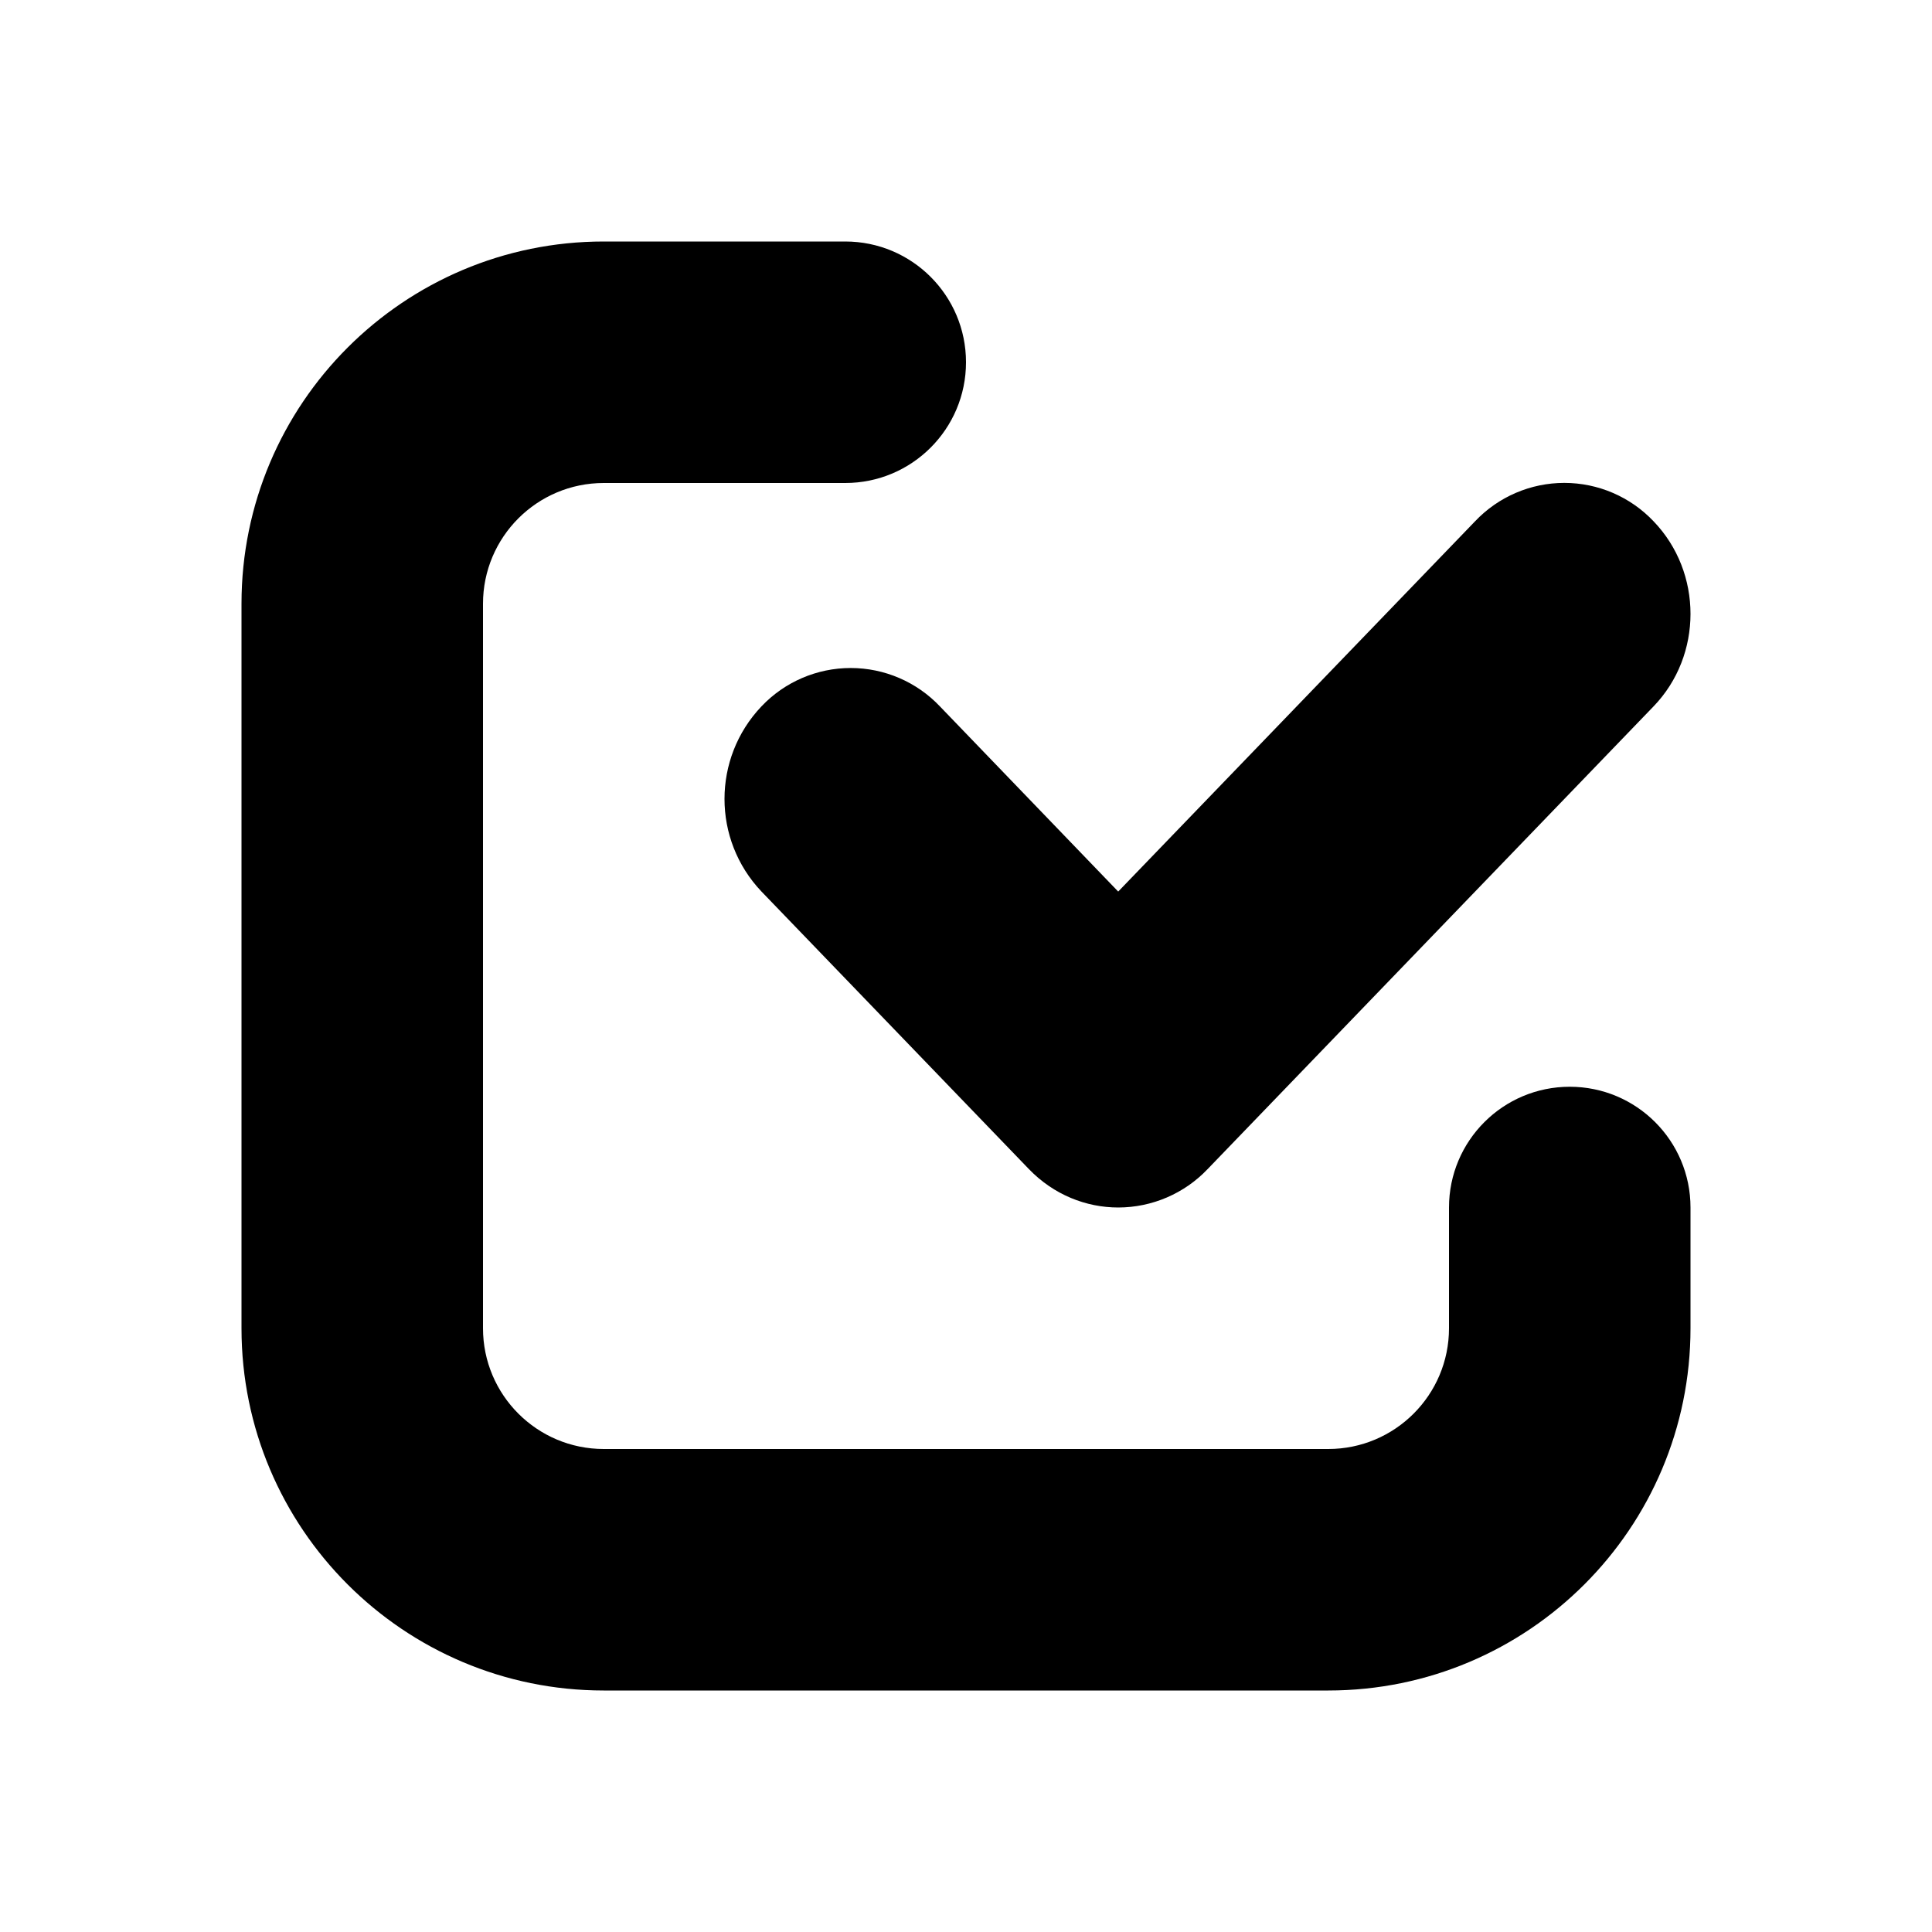
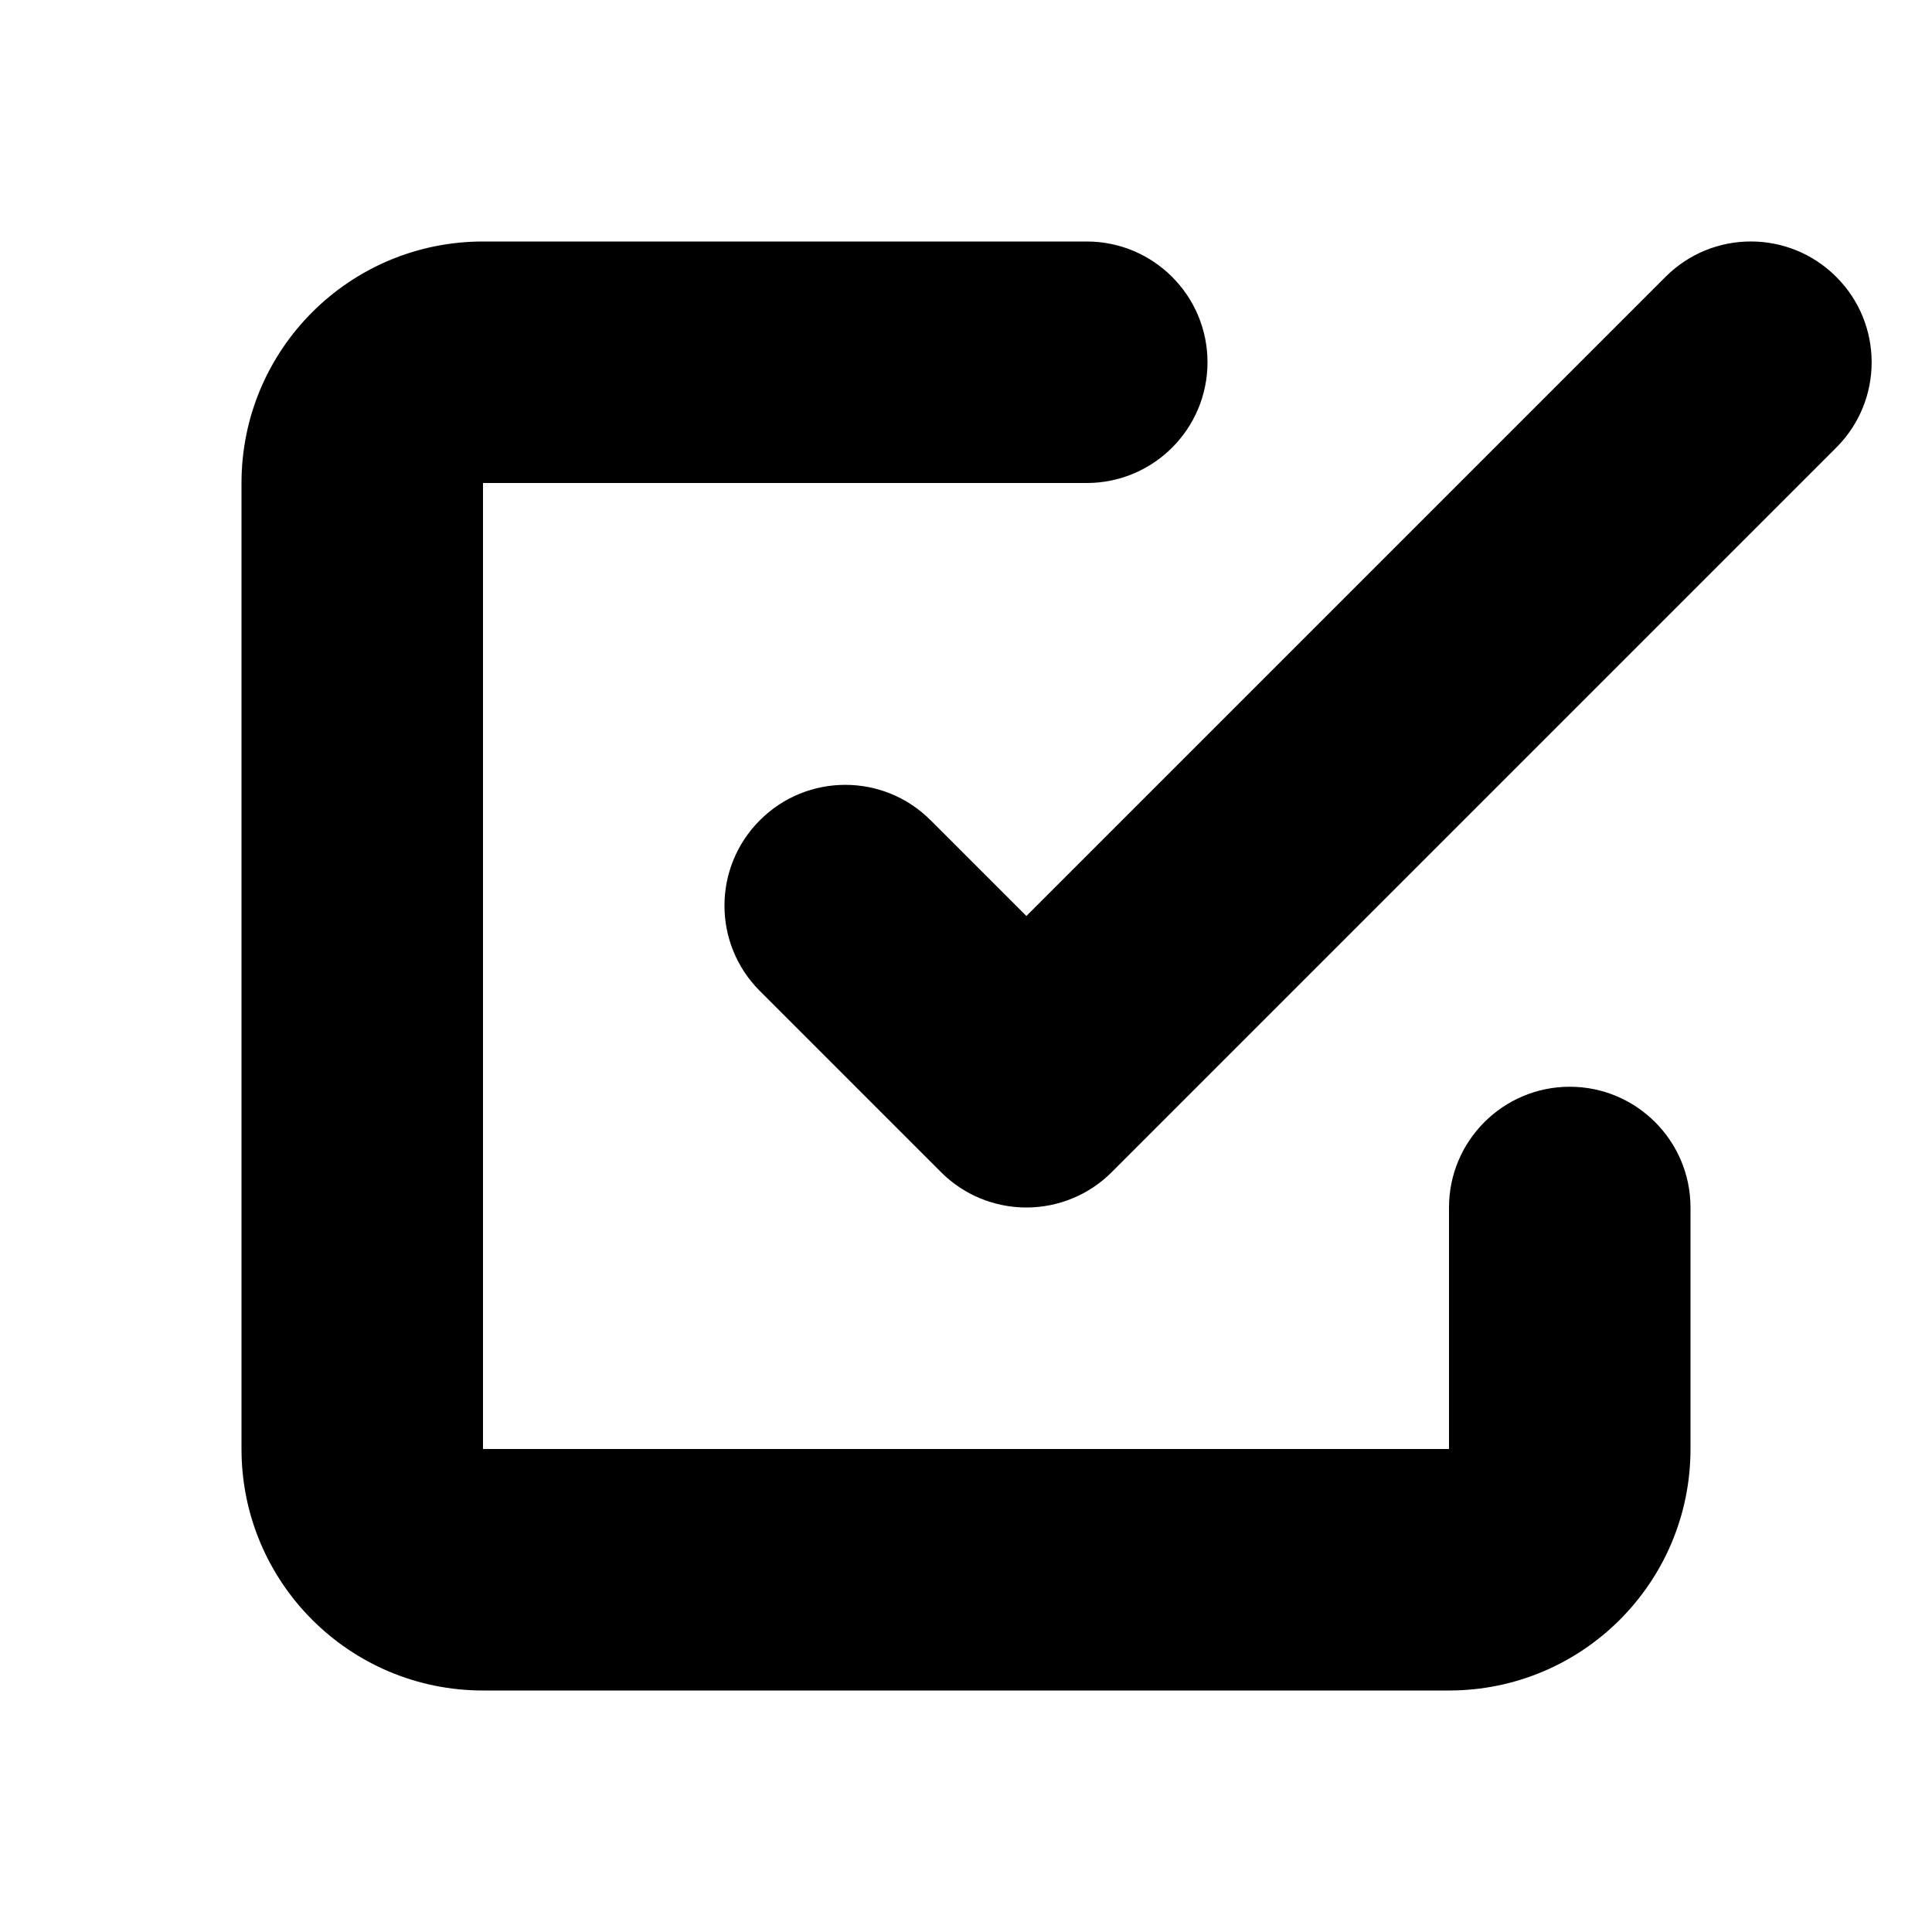
<svg xmlns="http://www.w3.org/2000/svg" width="16" height="16" viewBox="0 0 16 16">
-   <path d="M9.261 7.383l2.955-3.066a1.018 1.018 0 0 1 1.478 0c.408.424.408 1.11 0 1.533L10 9.683a1.023 1.023 0 0 1-.739.317c-.267 0-.535-.106-.739-.317l-2.216-2.3a1.113 1.113 0 0 1 0-1.533 1.018 1.018 0 0 1 1.478 0L9.26 7.383zM12 10a1 1 0 0 1 2 0v1a3 3 0 0 1-3 3H5a3 3 0 0 1-3-3V5a3 3 0 0 1 3-3h2a1 1 0 1 1 0 2H5a1 1 0 0 0-1 1v6a1 1 0 0 0 1 1h6a1 1 0 0 0 1-1v-1z" id="a" />
+   <path fill="#000000" fill-rule="evenodd" d="M4,4 L9,4 C9.552,4 10,3.552 10,3 C10,2.448 9.552,2 9,2 L4,2 C2.895,2 2,2.895 2,4 L2,12 C2,13.105 2.895,14 4,14 L12,14 C13.105,14 14,13.105 14,12 L14,10 C14,9.448 13.552,9 13,9 C12.448,9 12,9.448 12,10 L12,12 L4,12 L4,4 Z M15.207,2.293 C14.817,1.902 14.183,1.902 13.793,2.293 L8.5,7.586 L7.707,6.793 C7.317,6.402 6.683,6.402 6.293,6.793 C5.902,7.183 5.902,7.817 6.293,8.207 L7.793,9.707 C7.98,9.895 8.235,10 8.5,10 C8.765,10 9.02,9.895 9.207,9.707 L15.207,3.707 C15.598,3.317 15.598,2.683 15.207,2.293 Z" />
</svg>
